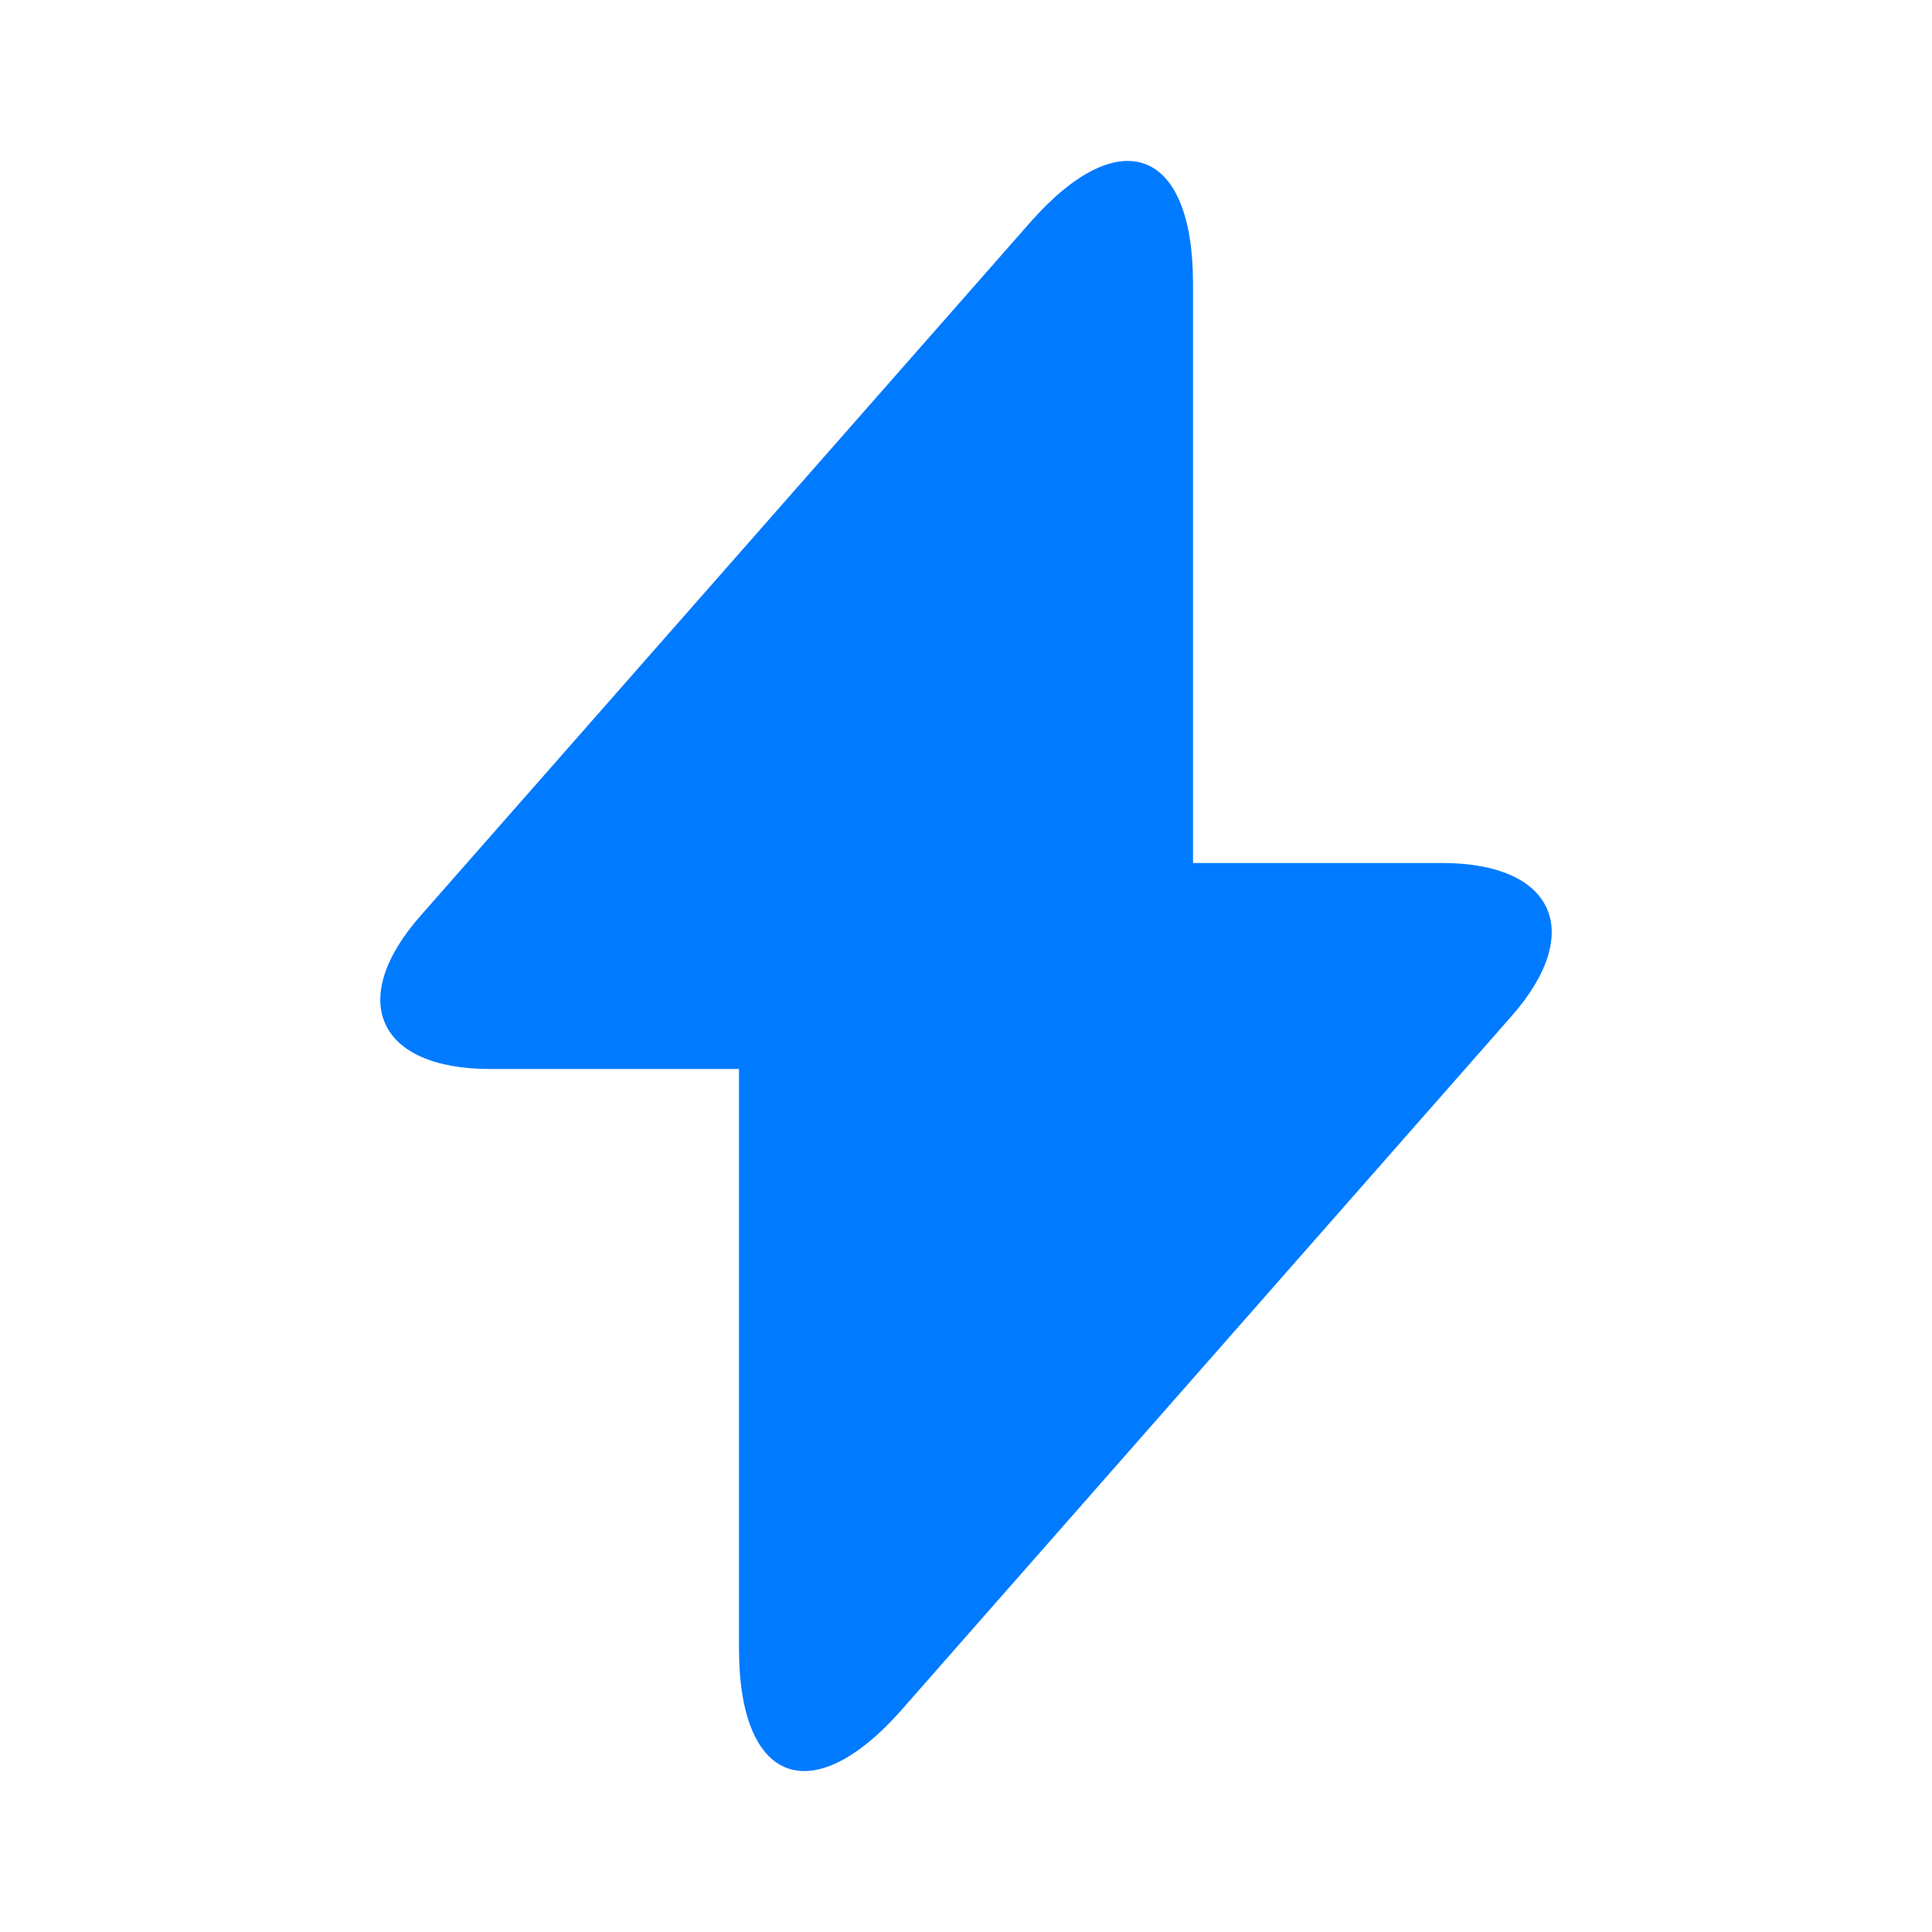
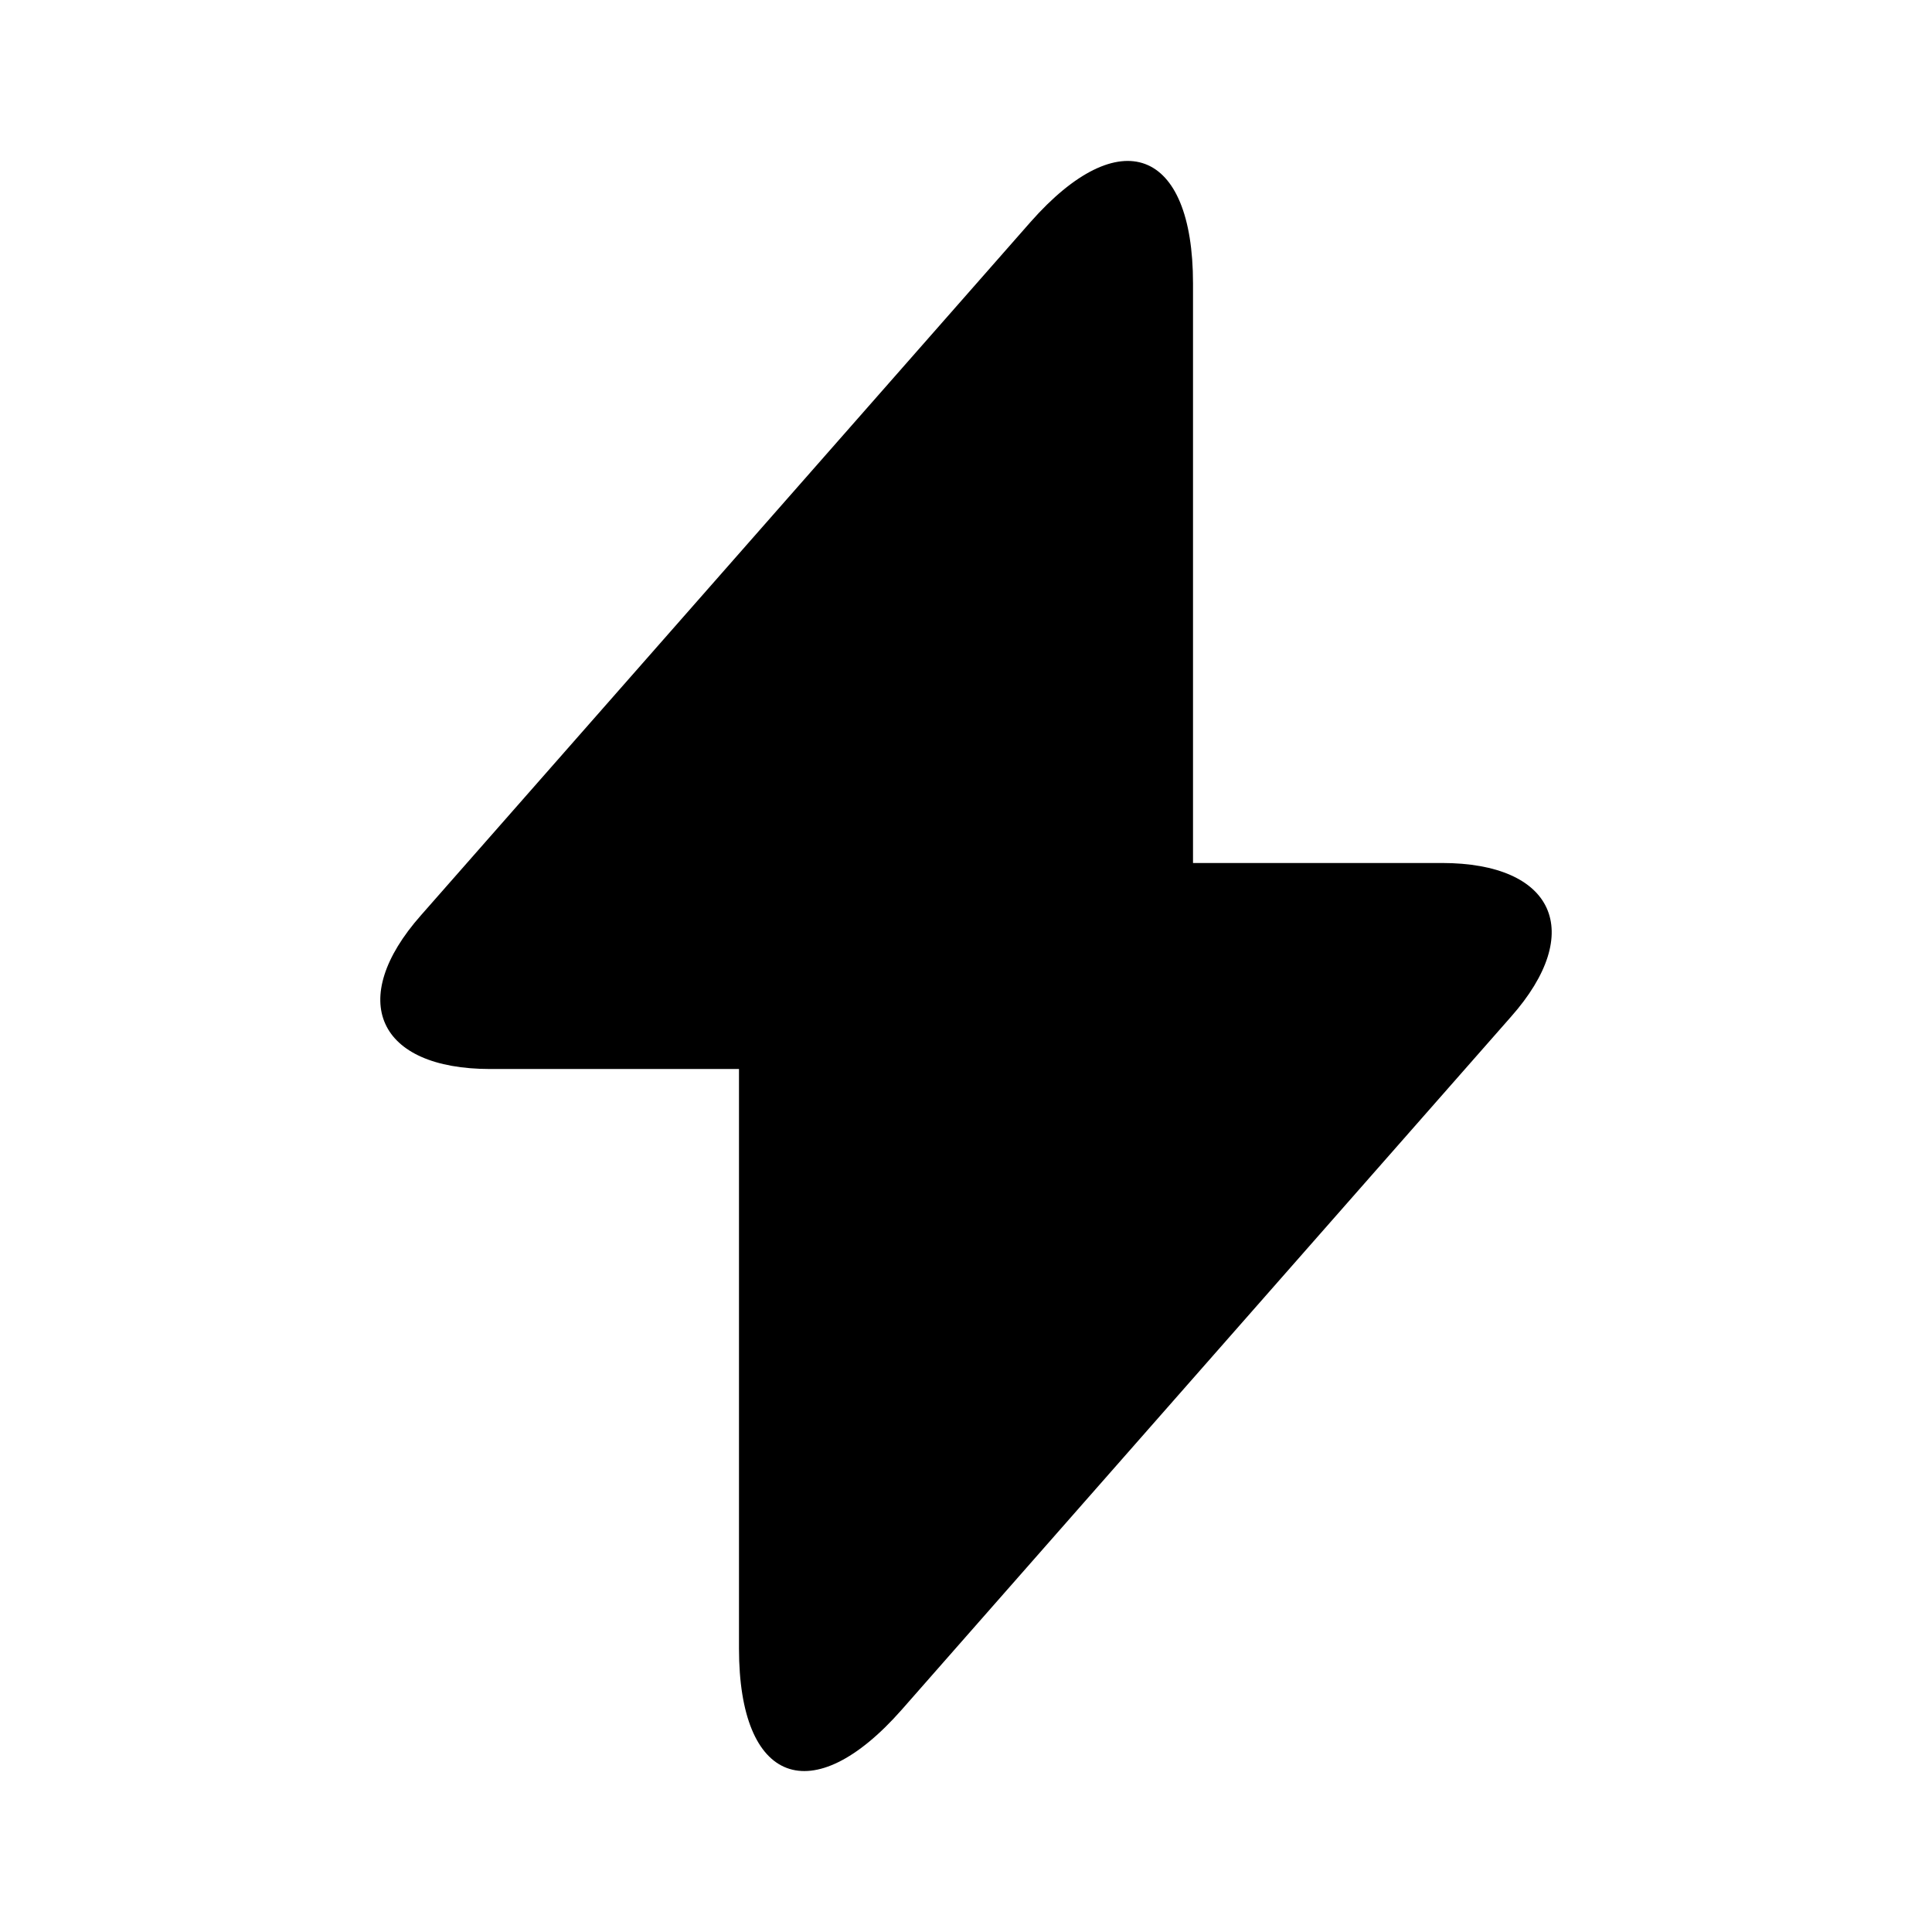
<svg xmlns="http://www.w3.org/2000/svg" width="22" height="22" viewBox="0 0 22 22" fill="none">
-   <path d="M16.418 9.827H13.585V3.227C13.585 1.687 12.751 1.375 11.733 2.53L11 3.364L4.794 10.422C3.942 11.385 4.299 12.173 5.583 12.173H8.415V18.773C8.415 20.313 9.249 20.625 10.267 19.47L11 18.636L17.206 11.578C18.058 10.615 17.701 9.827 16.418 9.827Z" fill="#007AFF" />
+   <path d="M16.418 9.827H13.585V3.227C13.585 1.687 12.751 1.375 11.733 2.53L11 3.364L4.794 10.422C3.942 11.385 4.299 12.173 5.583 12.173H8.415V18.773C8.415 20.313 9.249 20.625 10.267 19.47L11 18.636L17.206 11.578C18.058 10.615 17.701 9.827 16.418 9.827Z" fill="currentColor" />
</svg>
